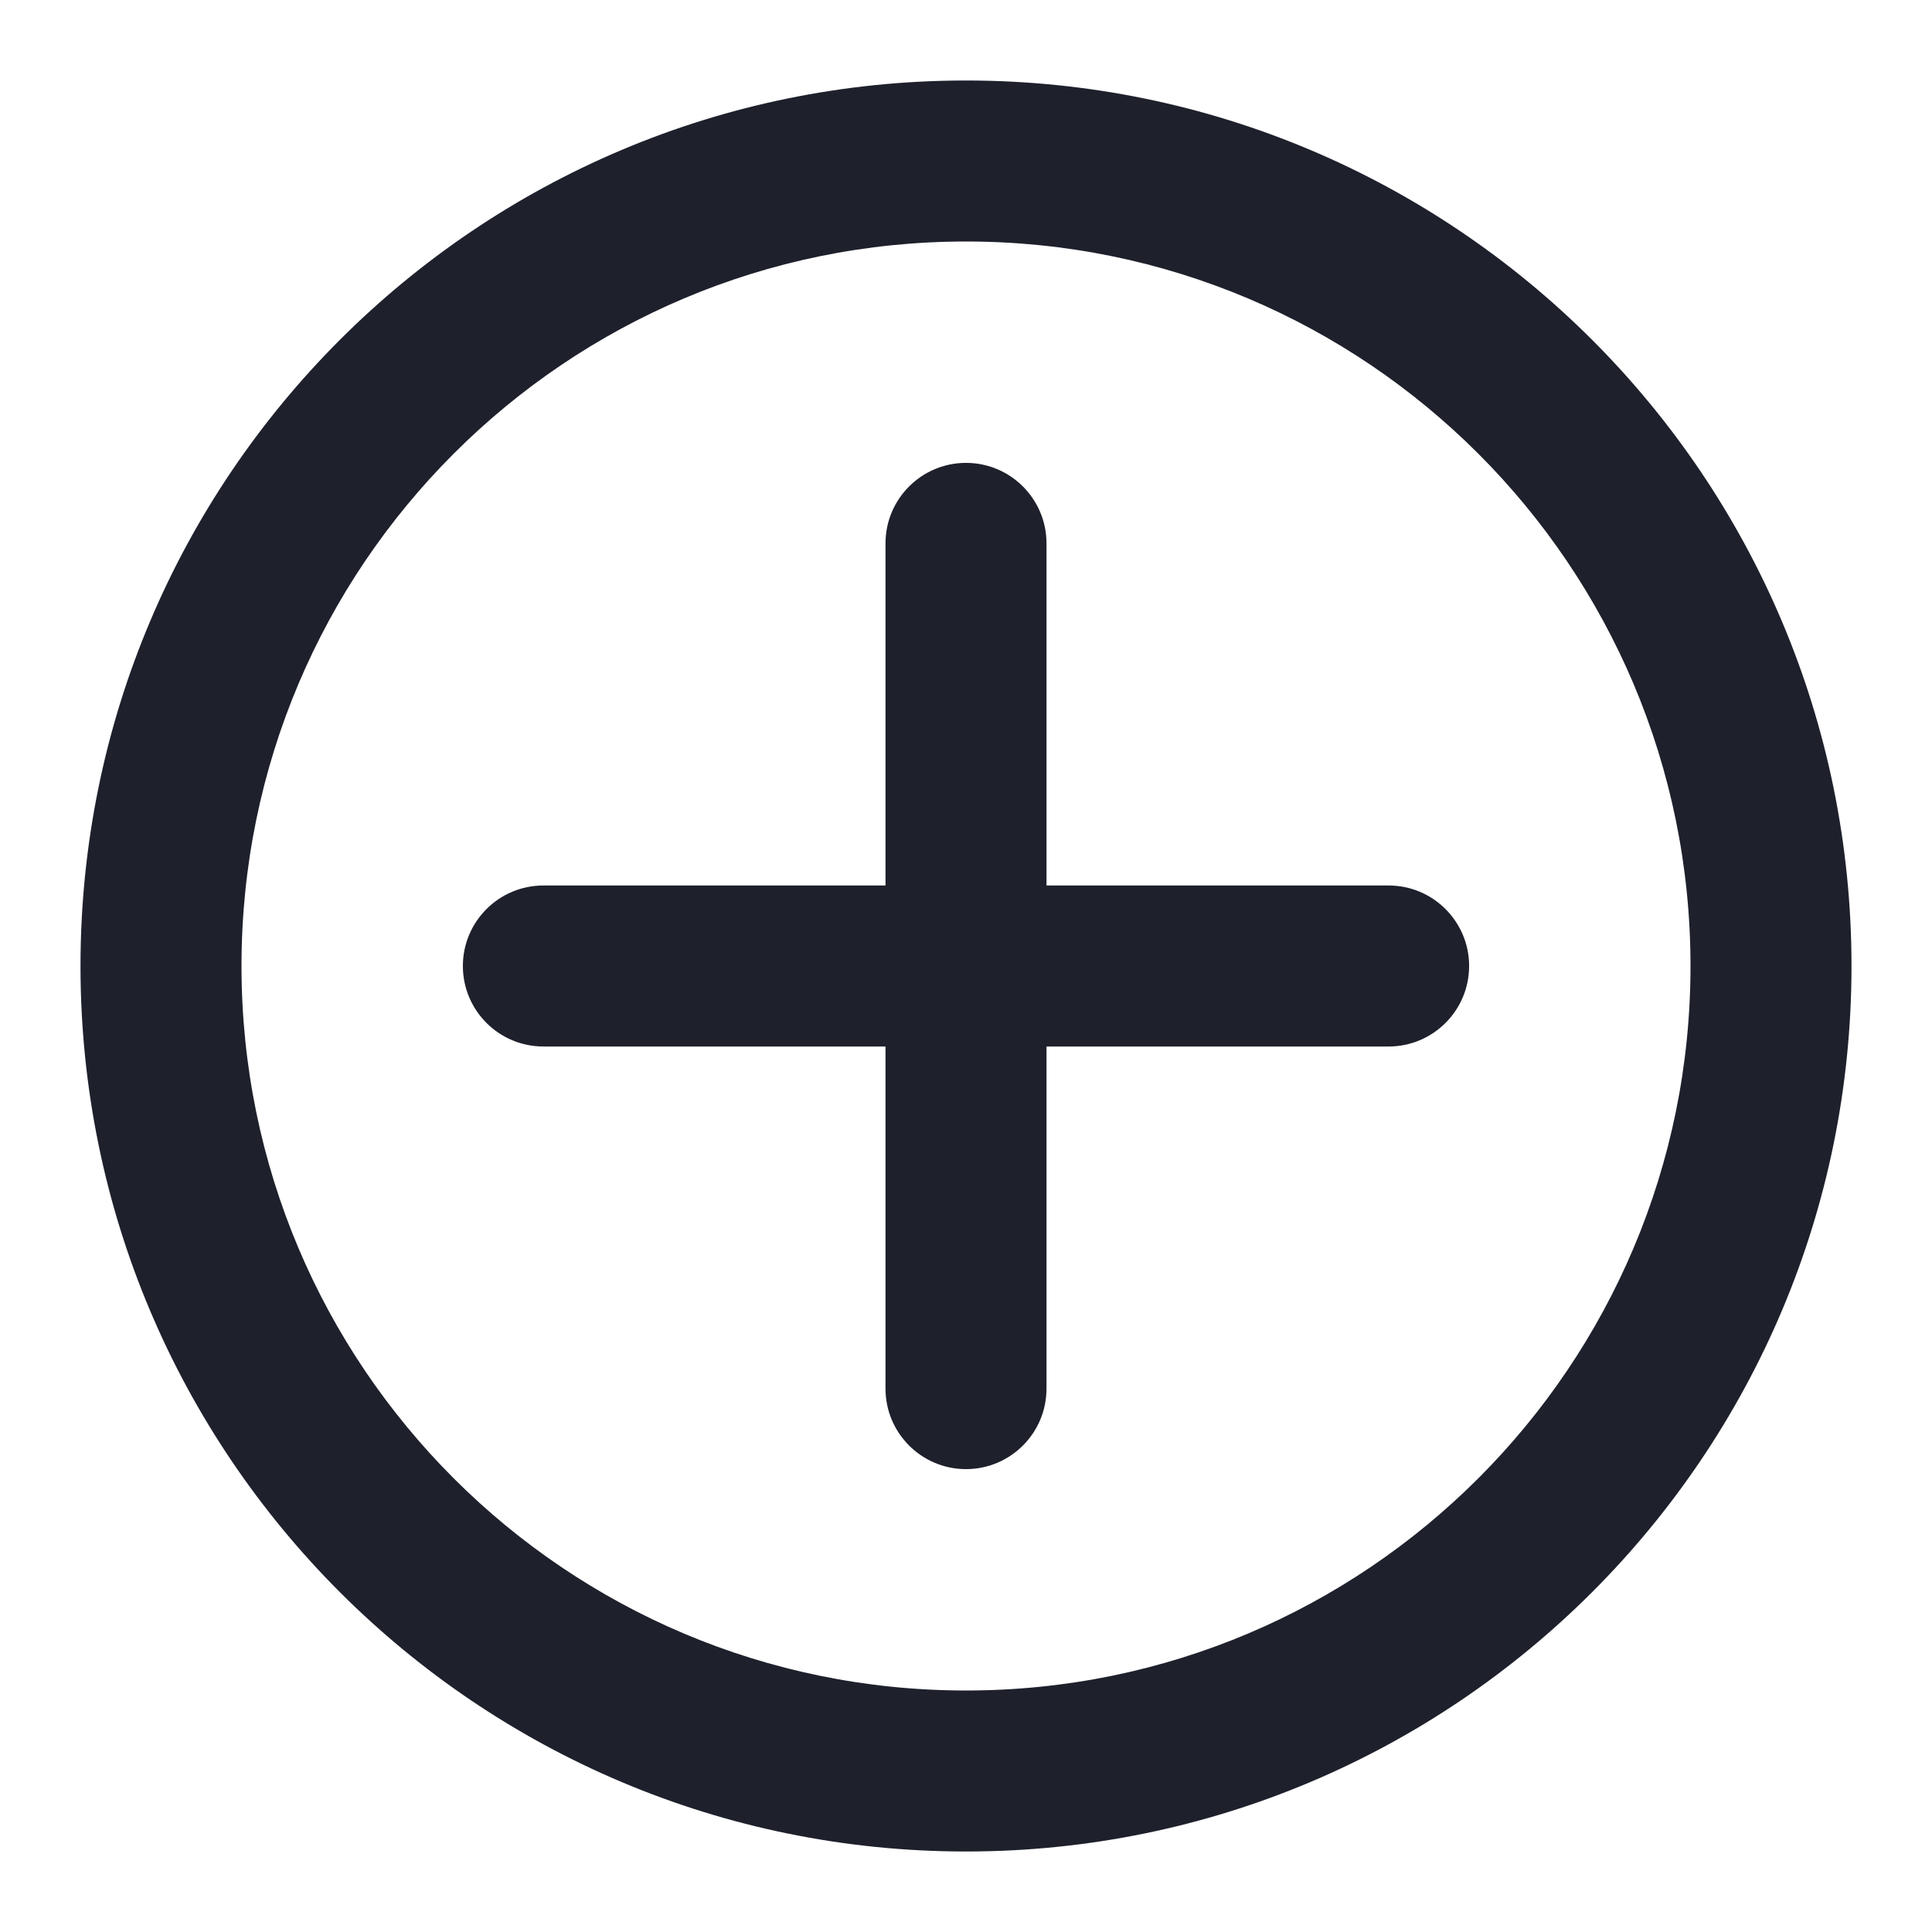
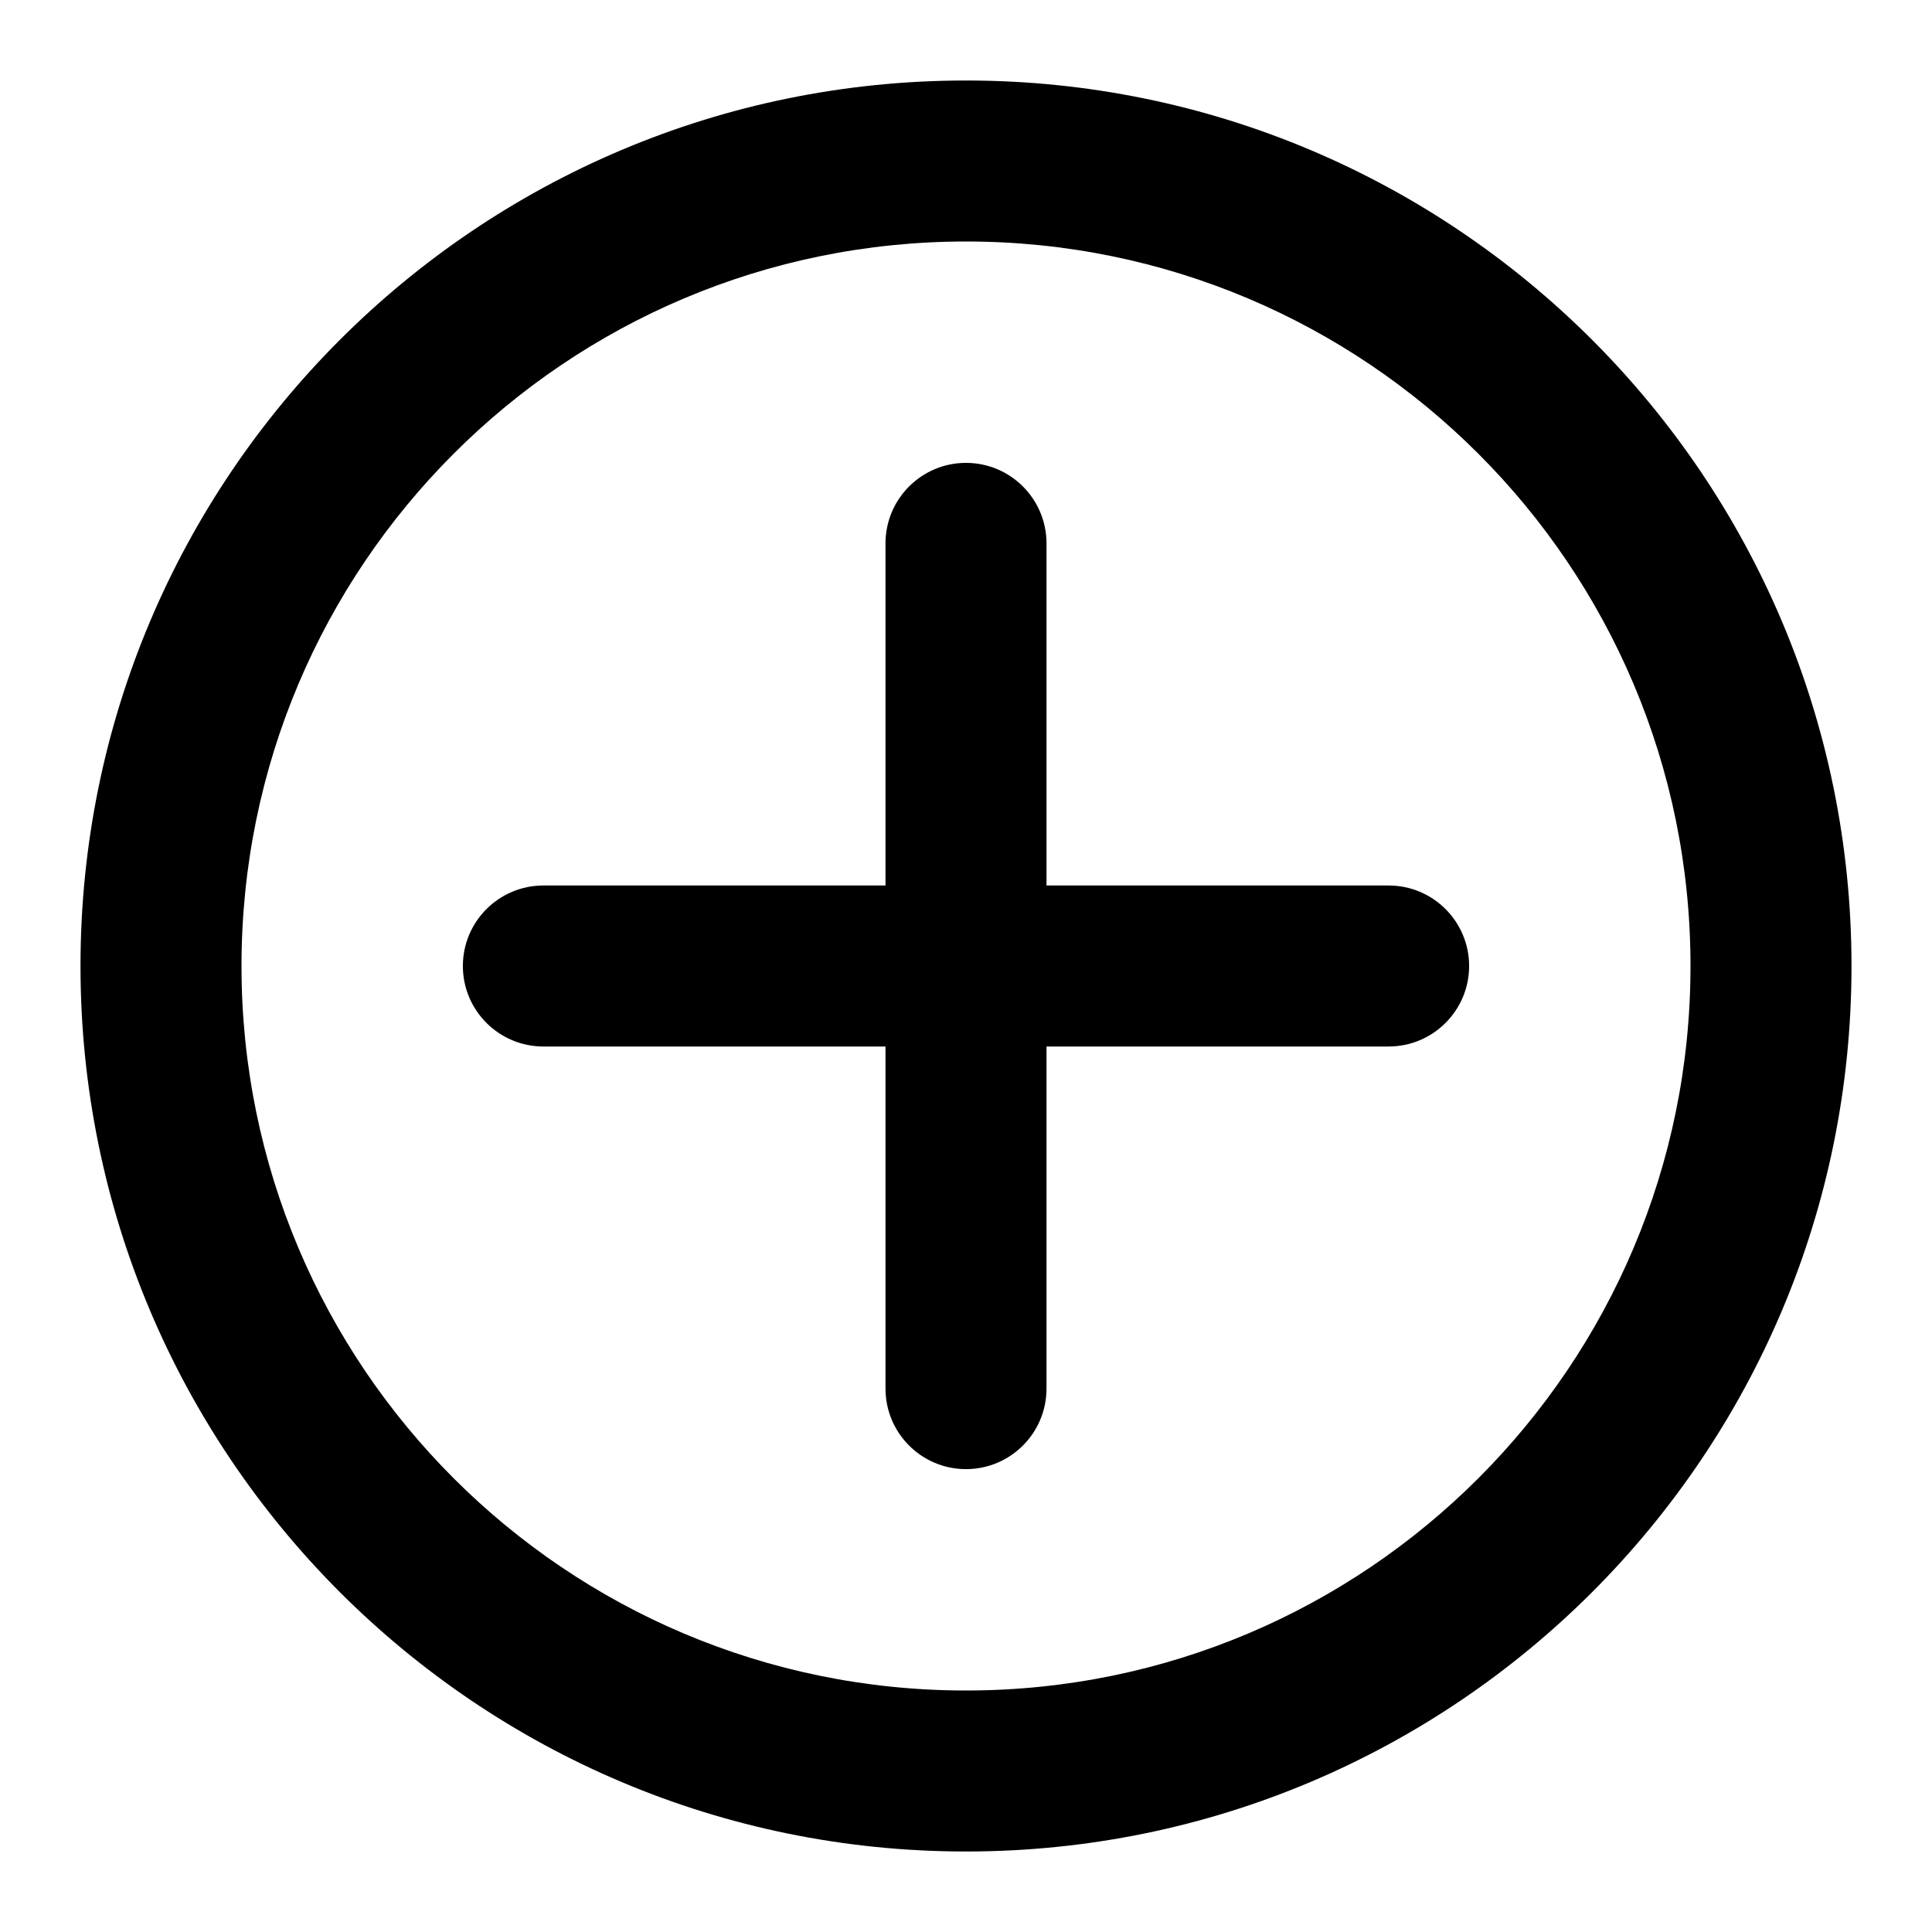
<svg xmlns="http://www.w3.org/2000/svg" width="24" height="24" viewBox="0 0 24 24" fill="none">
-   <path fill-rule="evenodd" clip-rule="evenodd" d="M5.75 12C5.75 11.448 6.198 11 6.75 11L17.25 11C17.802 11 18.25 11.448 18.25 12C18.25 12.552 17.802 13 17.25 13L6.75 13C6.198 13 5.75 12.552 5.75 12Z" fill="#1E212C" />
-   <path fill-rule="evenodd" clip-rule="evenodd" d="M12 5.75C12.552 5.75 13 6.198 13 6.75V17.25C13 17.802 12.552 18.25 12 18.25C11.448 18.25 11 17.802 11 17.25V6.75C11 6.198 11.448 5.75 12 5.75Z" fill="#1E212C" />
-   <path fill-rule="evenodd" clip-rule="evenodd" d="M12 3C7.029 3 3 7.029 3 12C3 16.971 7.029 21 12 21C16.971 21 21 16.971 21 12C21 7.029 16.971 3 12 3ZM1 12C1 5.925 5.925 1 12 1C18.075 1 23 5.925 23 12C23 18.075 18.075 23 12 23C5.925 23 1 18.075 1 12Z" fill="#1E212C" />
+   <path fill-rule="evenodd" clip-rule="evenodd" d="M5.75 12C5.75 11.448 6.198 11 6.75 11L17.25 11C17.802 11 18.25 11.448 18.25 12C18.25 12.552 17.802 13 17.25 13L6.75 13C6.198 13 5.75 12.552 5.75 12Z" fill="currentColor" />
+   <path fill-rule="evenodd" clip-rule="evenodd" d="M12 5.75C12.552 5.75 13 6.198 13 6.75V17.25C13 17.802 12.552 18.25 12 18.25C11.448 18.25 11 17.802 11 17.25V6.75C11 6.198 11.448 5.75 12 5.75Z" fill="currentColor" />
+   <path fill-rule="evenodd" clip-rule="evenodd" d="M12 3C7.029 3 3 7.029 3 12C3 16.971 7.029 21 12 21C16.971 21 21 16.971 21 12C21 7.029 16.971 3 12 3ZM1 12C1 5.925 5.925 1 12 1C18.075 1 23 5.925 23 12C23 18.075 18.075 23 12 23C5.925 23 1 18.075 1 12Z" fill="currentColor" />
</svg>
